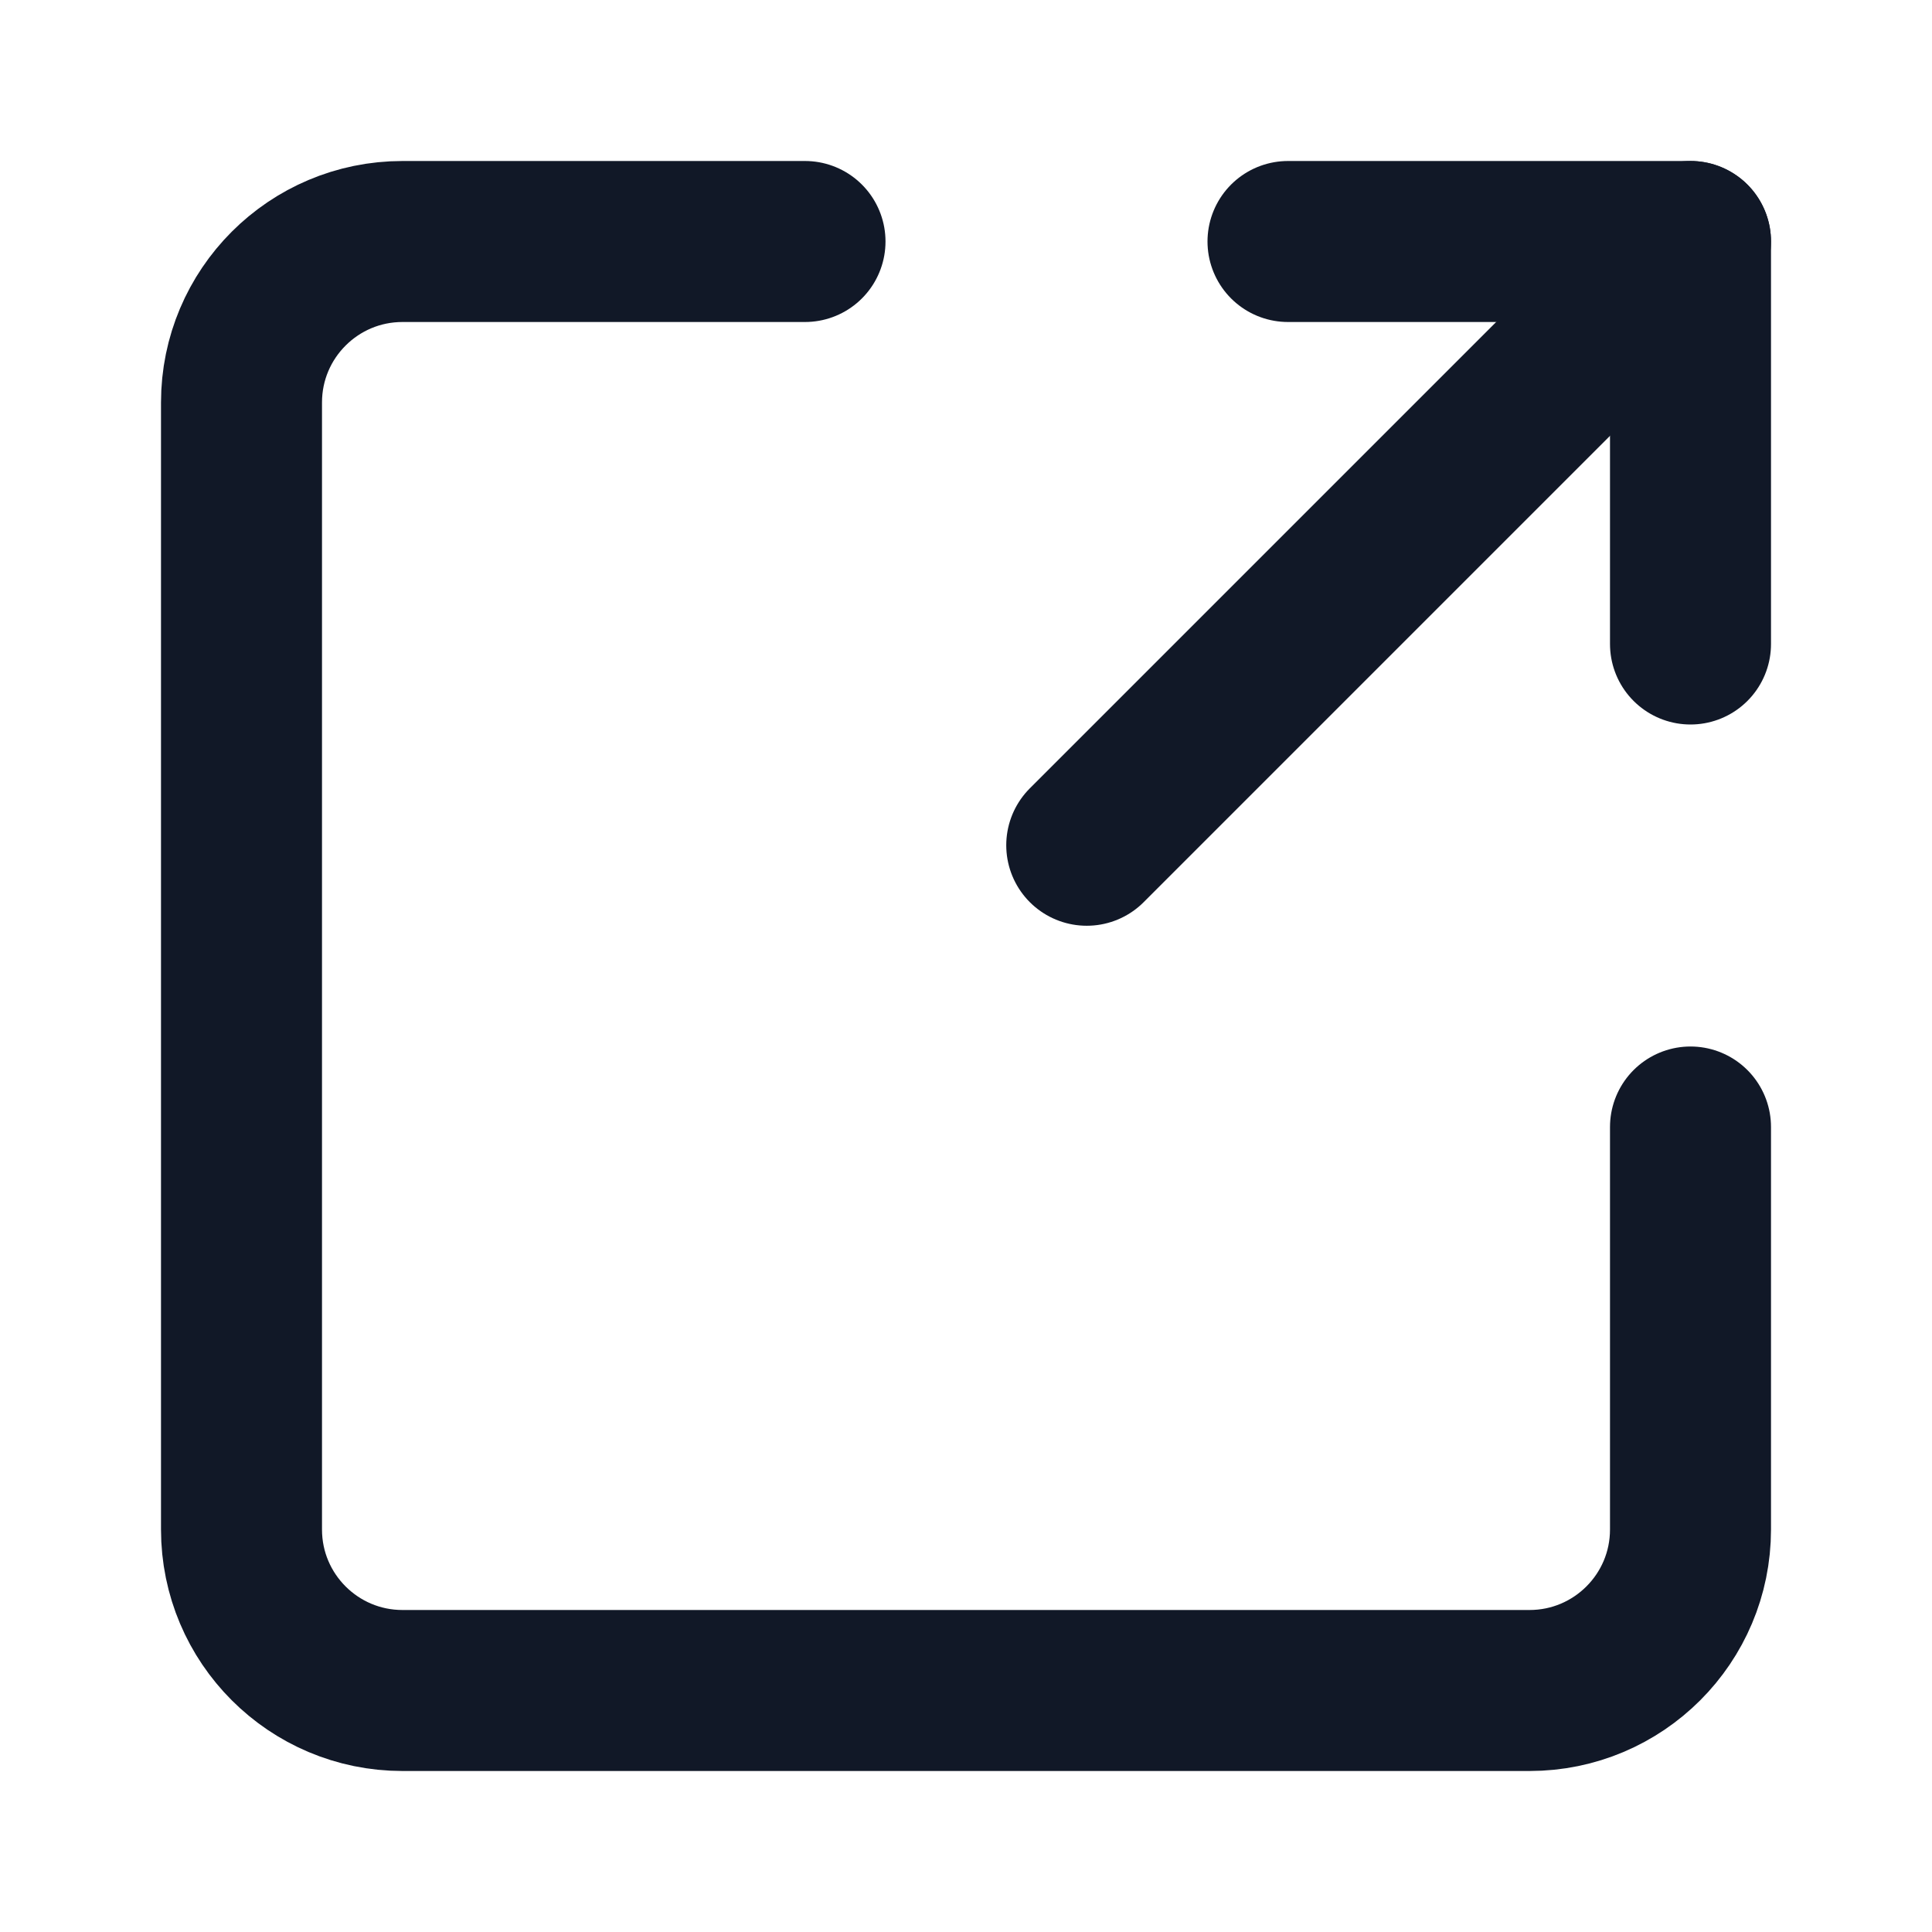
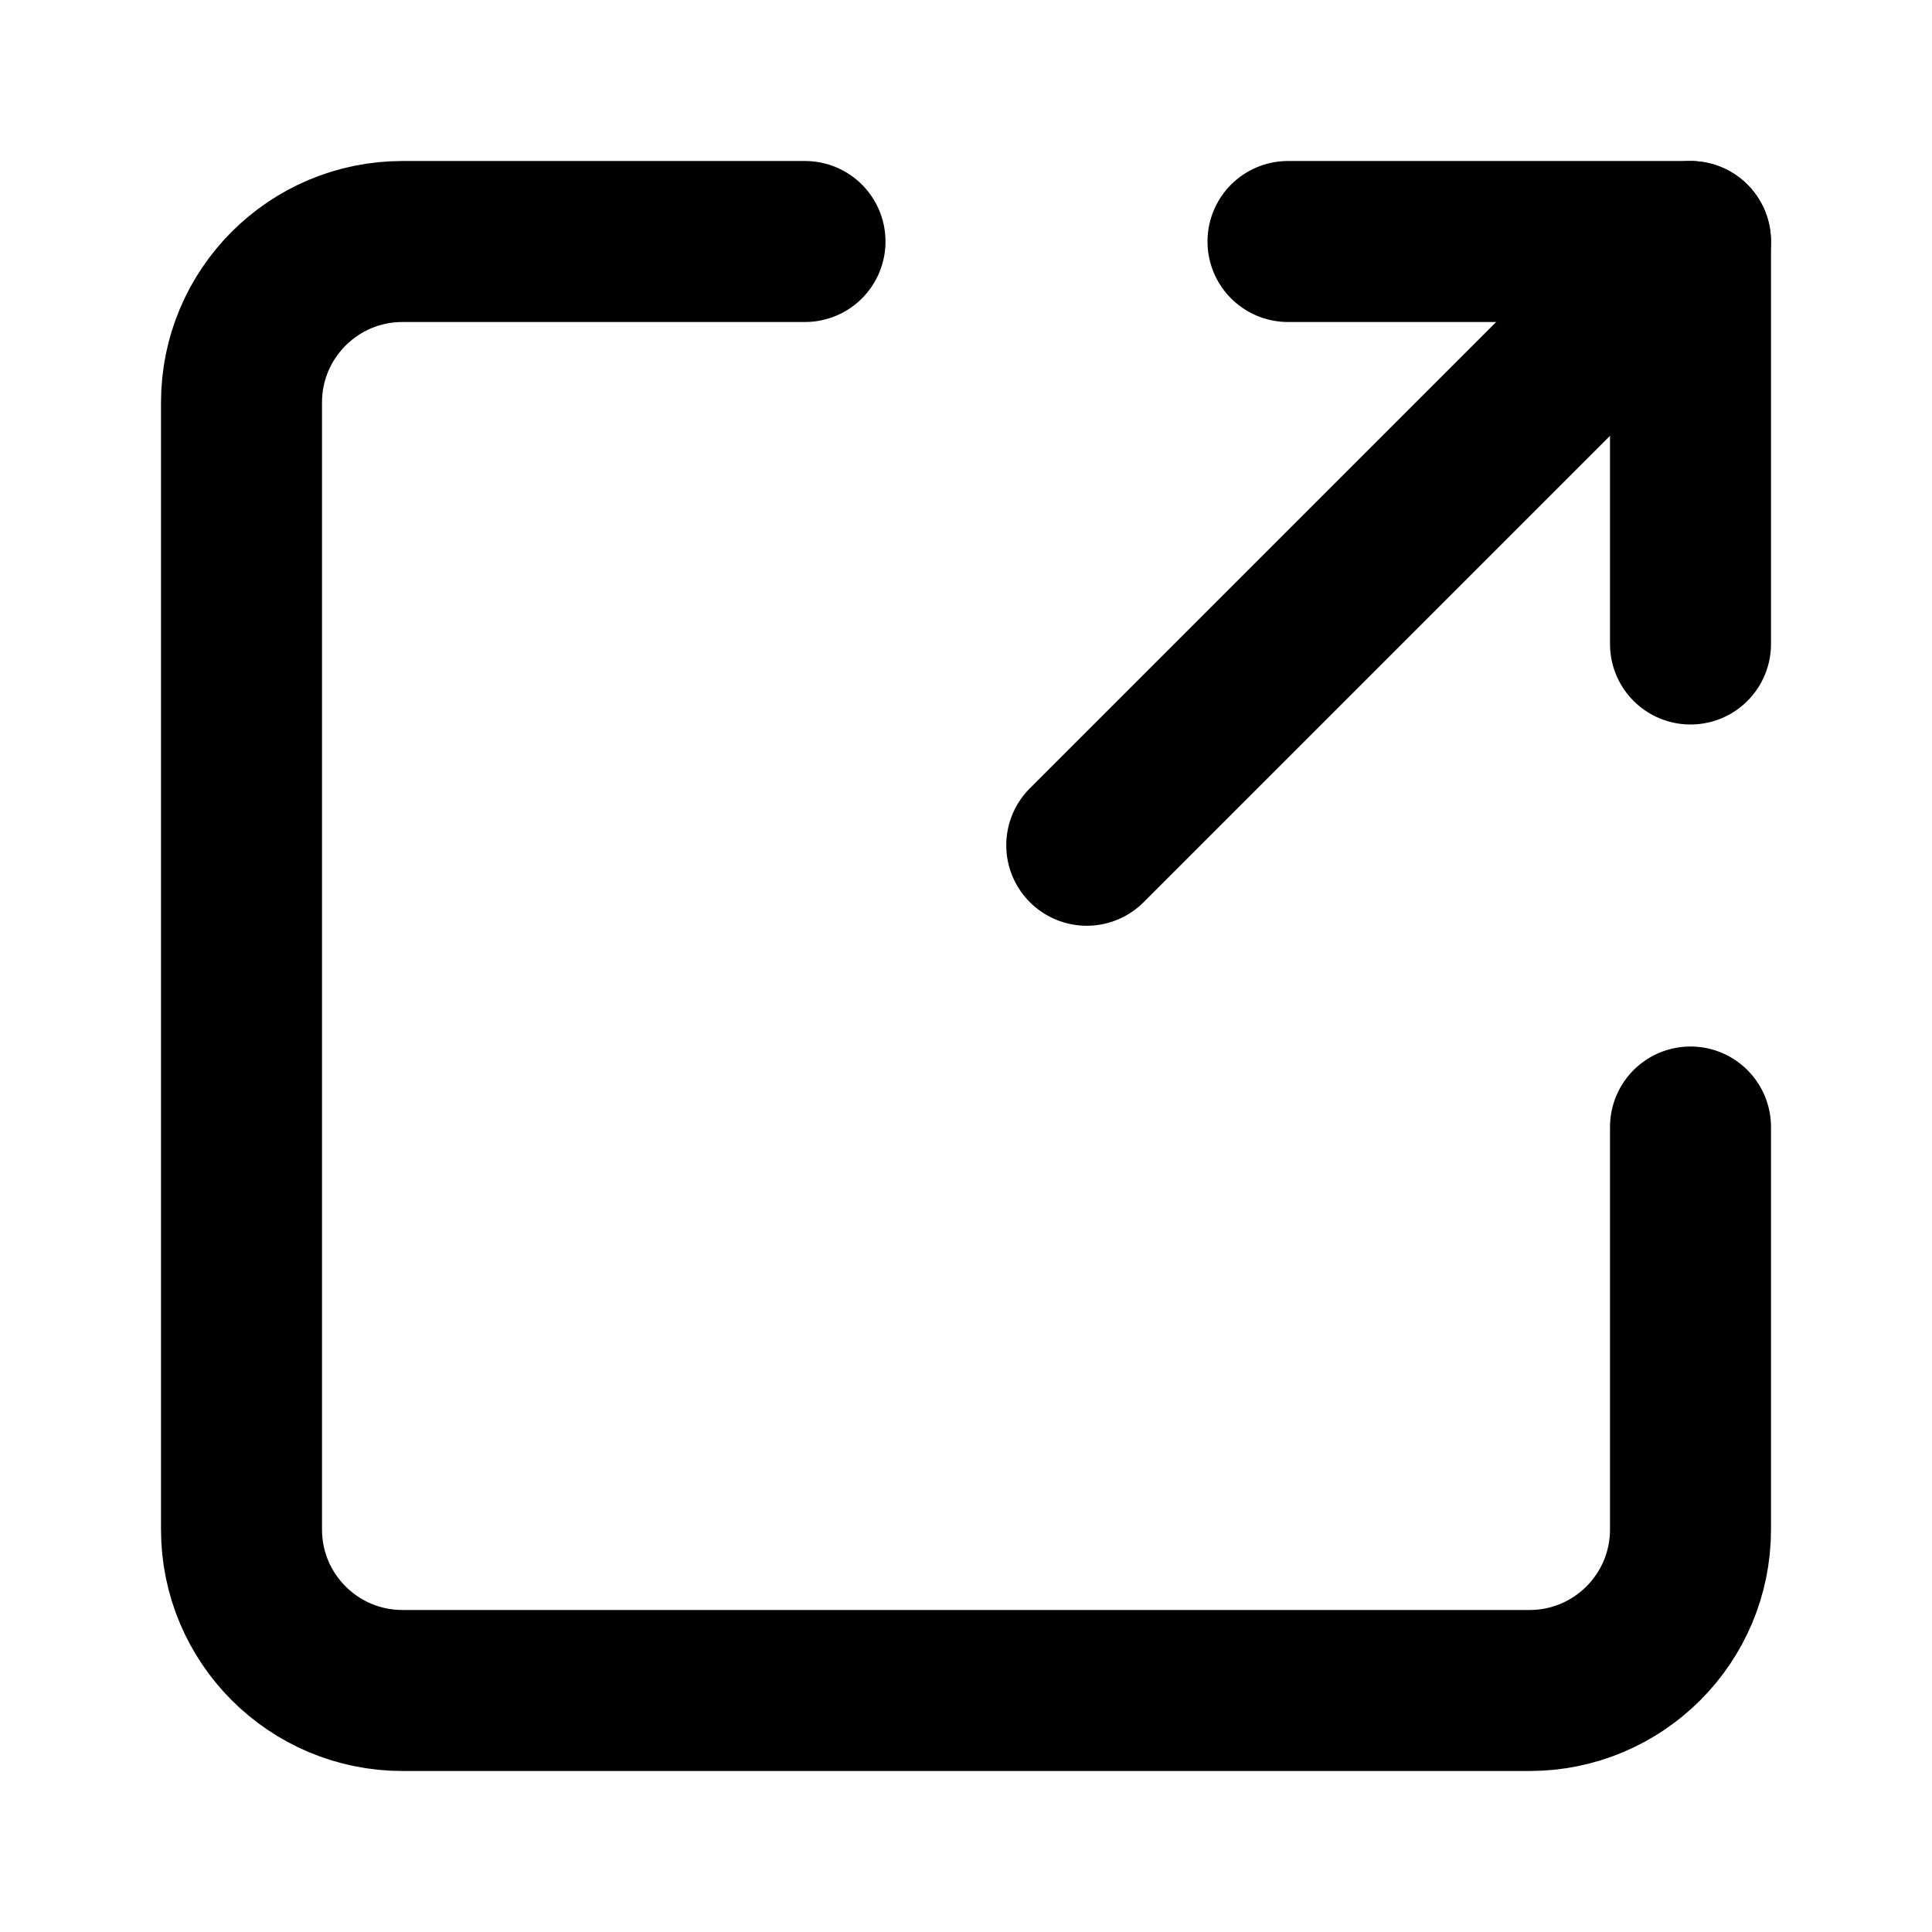
- <svg xmlns="http://www.w3.org/2000/svg" width="36" height="36" viewBox="0 0 24 24" fill="none" stroke="#111827" stroke-width="2" stroke-linecap="round" stroke-linejoin="round" class="ai ai-LinkOut">
+ <svg xmlns="http://www.w3.org/2000/svg" width="36" height="36" viewBox="0 0 24 24" fill="none" stroke="currentColor" stroke-width="2" stroke-linecap="round" stroke-linejoin="round" class="ai ai-LinkOut">
  <path d="M13.5 10.5L21 3" />
  <path d="M16 3h5v5" />
  <path d="M21 14v5a2 2 0 0 1-2 2H5a2 2 0 0 1-2-2V5a2 2 0 0 1 2-2h5" />
</svg>
